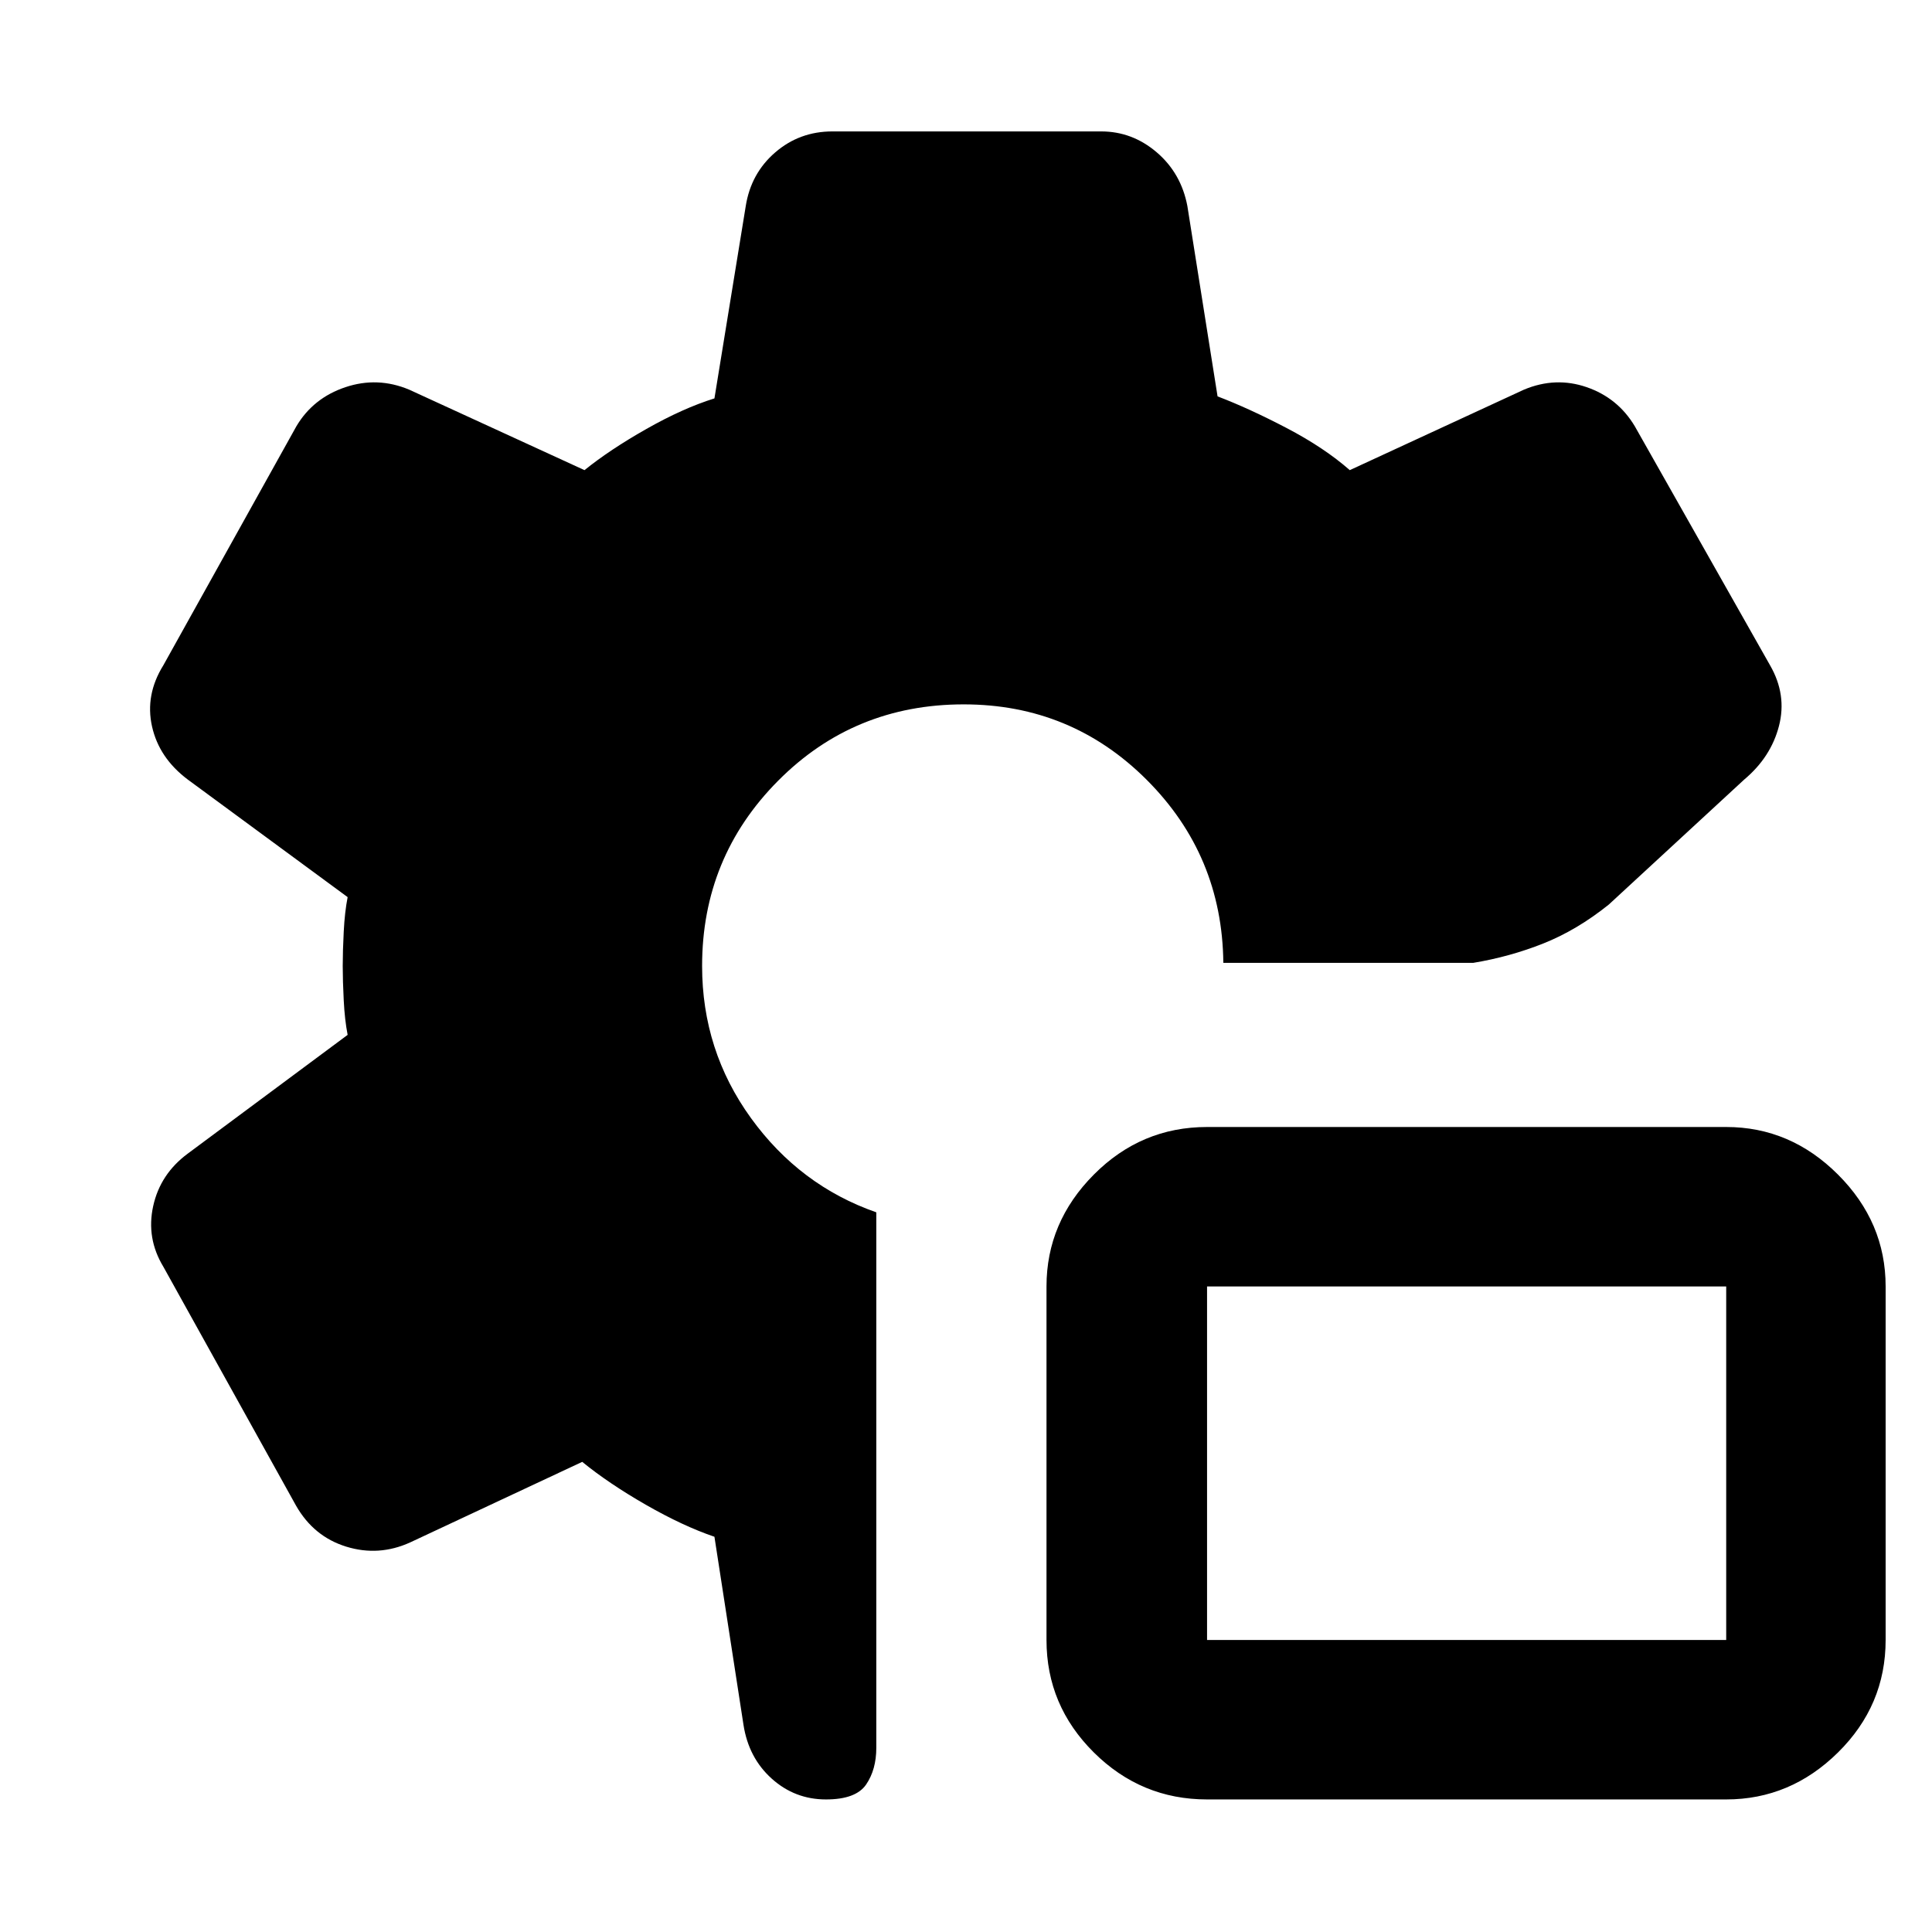
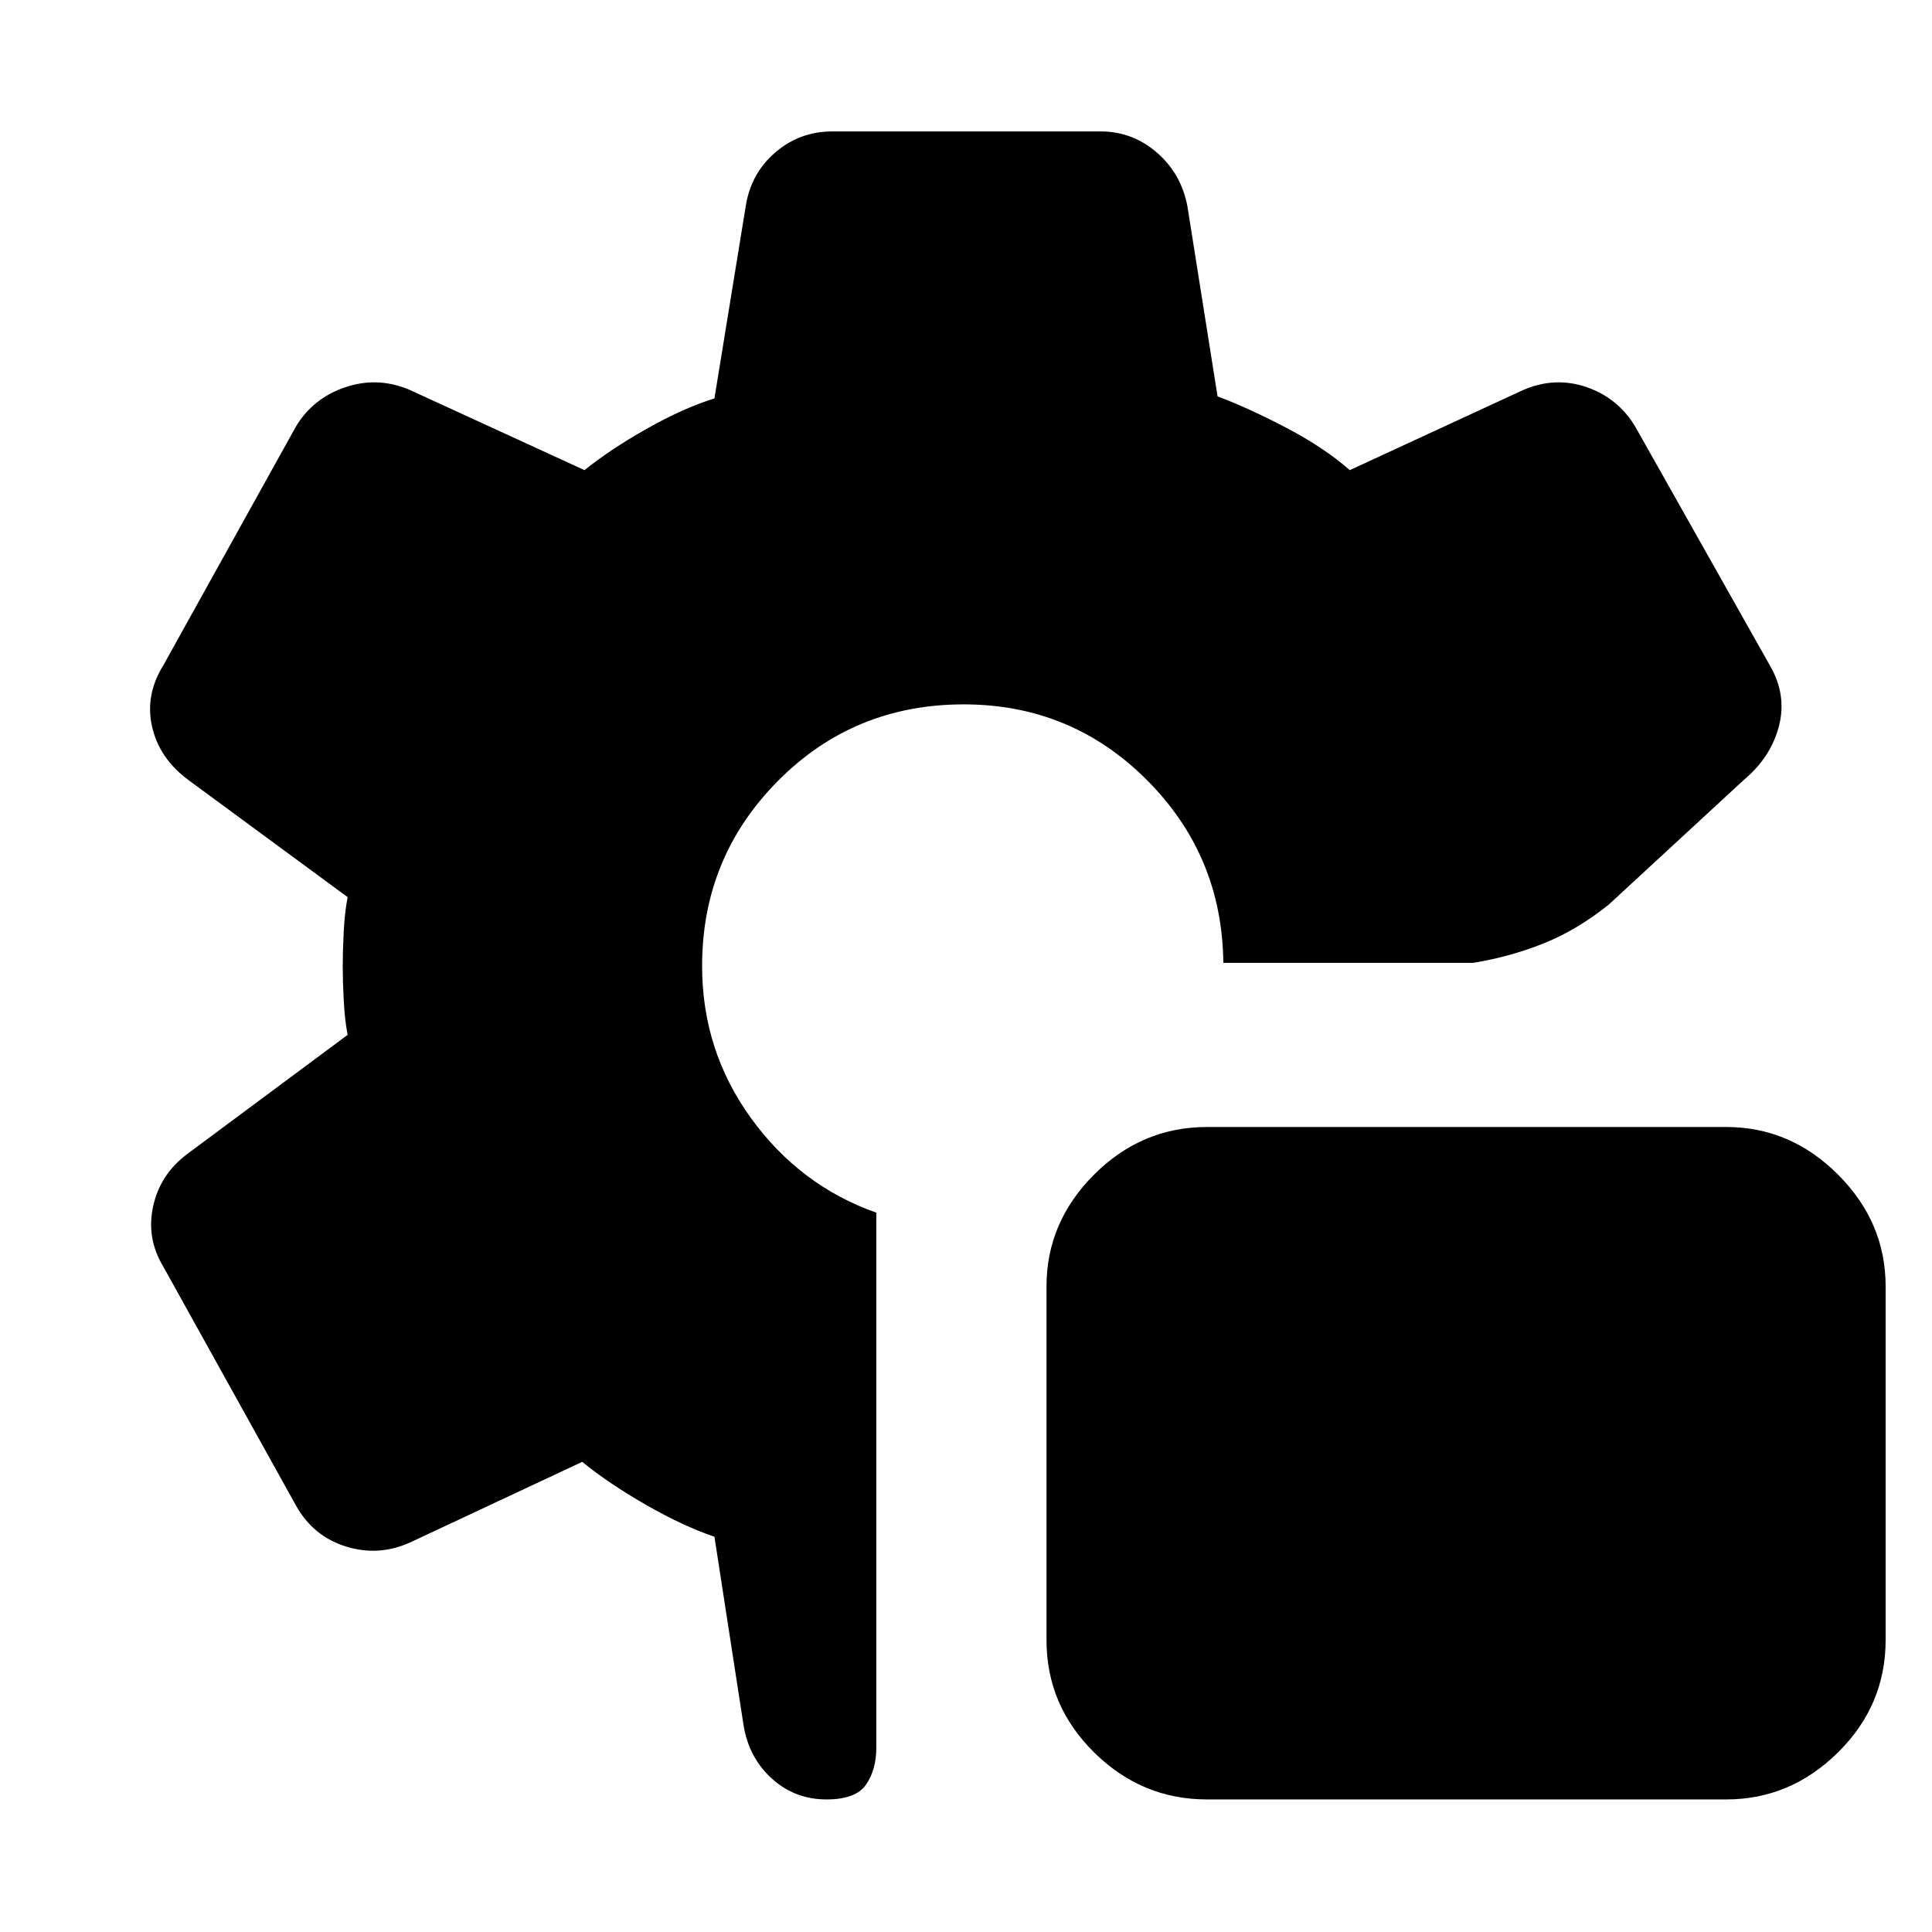
<svg xmlns="http://www.w3.org/2000/svg" viewBox="0 -960 960 960">
-   <path d="M599.78-65.87q-32.74 0-56.26-23.35Q520-112.58 520-145.09v-175.69q0-31.92 23.52-55.57T599.78-400h257.96q31.91 0 55.56 23.65 23.66 23.65 23.66 55.57v175.69q0 32.51-23.66 55.87-23.65 23.35-55.56 23.35H599.78Zm0-79.22h257.96v-175.69H599.78v175.69ZM410.43-65.87q-15.47 0-26.97-10.34-11.5-10.34-14.03-26.75L355-196.39q-15.61-5.31-34.07-15.89-18.45-10.59-31.63-21.33l-85.43 40q-15.63 7.13-31.82 2.13-16.19-5-24.96-20.39l-65.92-118.7q-8.56-14.13-5.06-30.1 3.5-15.98 17.19-26.11l79.44-59q-1.44-7.33-1.94-17.11t-.5-17.11q0-7.33.5-17.11t1.94-17.11L93.3-572.65q-14.26-10.7-17.76-26.39-3.5-15.7 5.63-30.39l66.13-118.81q8.35-14.02 24.33-19.37 15.98-5.35 31.67 1.22l87.13 40q12.61-10.18 30.79-20.48 18.17-10.3 33.78-15.17l15.56-95.57q2.57-16.26 14.65-26.67 12.07-10.42 28.44-10.42h133.5q15.46 0 27.61 10.38 12.15 10.38 15.24 26.71l15 94.57q15.5 5.9 34.23 15.68 18.73 9.79 31.47 20.97l86.56-40q15.7-6.57 31.18-1.22 15.47 5.35 23.87 19.39l67.26 118.87q8.39 14.61 4.39 30.09-4 15.48-17.26 26.61l-67.31 62.13q-15.82 12.69-32.51 19.32-16.68 6.63-34.79 9.63H607.87Q607.3-535 569.8-572.5 532.3-610 478.87-610q-54.57 0-92.28 38-37.72 38-37.72 92 0 42 24.28 75.57 24.28 33.56 62.28 46.83v266.08q0 10.82-5.06 18.24-5.07 7.41-19.94 7.41Z" />
+   <path d="M599.78-65.87q-32.48 0-56.13-23.37Q520-112.61 520-145.09v-175.69q0-31.92 23.65-55.57T599.78-400h257.96q31.91 0 55.56 23.65 23.66 23.65 23.66 55.57v175.69q0 32.48-23.66 55.85-23.65 23.37-55.56 23.37H599.78Zm-189.13 0q-15.69 0-27.17-10.41Q372-86.7 369.43-102.96L355-196.39q-15.61-5.31-34.07-15.89-18.45-10.59-31.63-21.33l-85.43 40q-15.7 7.13-31.96 2.07-16.26-5.07-24.82-20.33l-65.92-118.7q-8.56-14.13-5.06-30.1 3.5-15.98 17.19-26.11l79.44-59q-1.44-7.31-1.94-17.11-.5-9.81-.5-17.11 0-7.3.5-17.11.5-9.8 1.94-17.11L93.3-572.65q-14.26-10.7-17.76-26.39-3.5-15.7 5.63-30.39l65.92-118.7q8.56-14.13 24.54-19.48 15.98-5.35 31.67 1.22l87.13 40q12.61-10.18 30.79-20.48 18.17-10.3 33.78-15.17l15.56-95.57q2.57-16.26 14.7-26.67 12.13-10.42 28.39-10.42h133.26q15.7 0 27.83 10.42 12.13 10.41 15.26 26.67l15 94.57q15.61 5.87 34.28 15.67 18.68 9.8 31.42 20.98l86.56-40q15.7-6.57 31.18-1.22 15.47 5.35 24.04 19.48l66.91 118.7q8.57 14.69 4.57 30.17-4 15.48-17.26 26.61l-67.31 62.13q-15.82 12.69-32.43 19.32-16.61 6.63-34.87 9.63H607.87Q607.3-535 569.8-572.5 532.3-610 478.87-610q-54.57 0-92.28 38-37.72 38-37.72 92 0 42 24.28 75.57 24.28 33.56 62.28 47v265.91q0 10.82-5.06 18.24-5.07 7.41-19.72 7.41Z" />
</svg>
